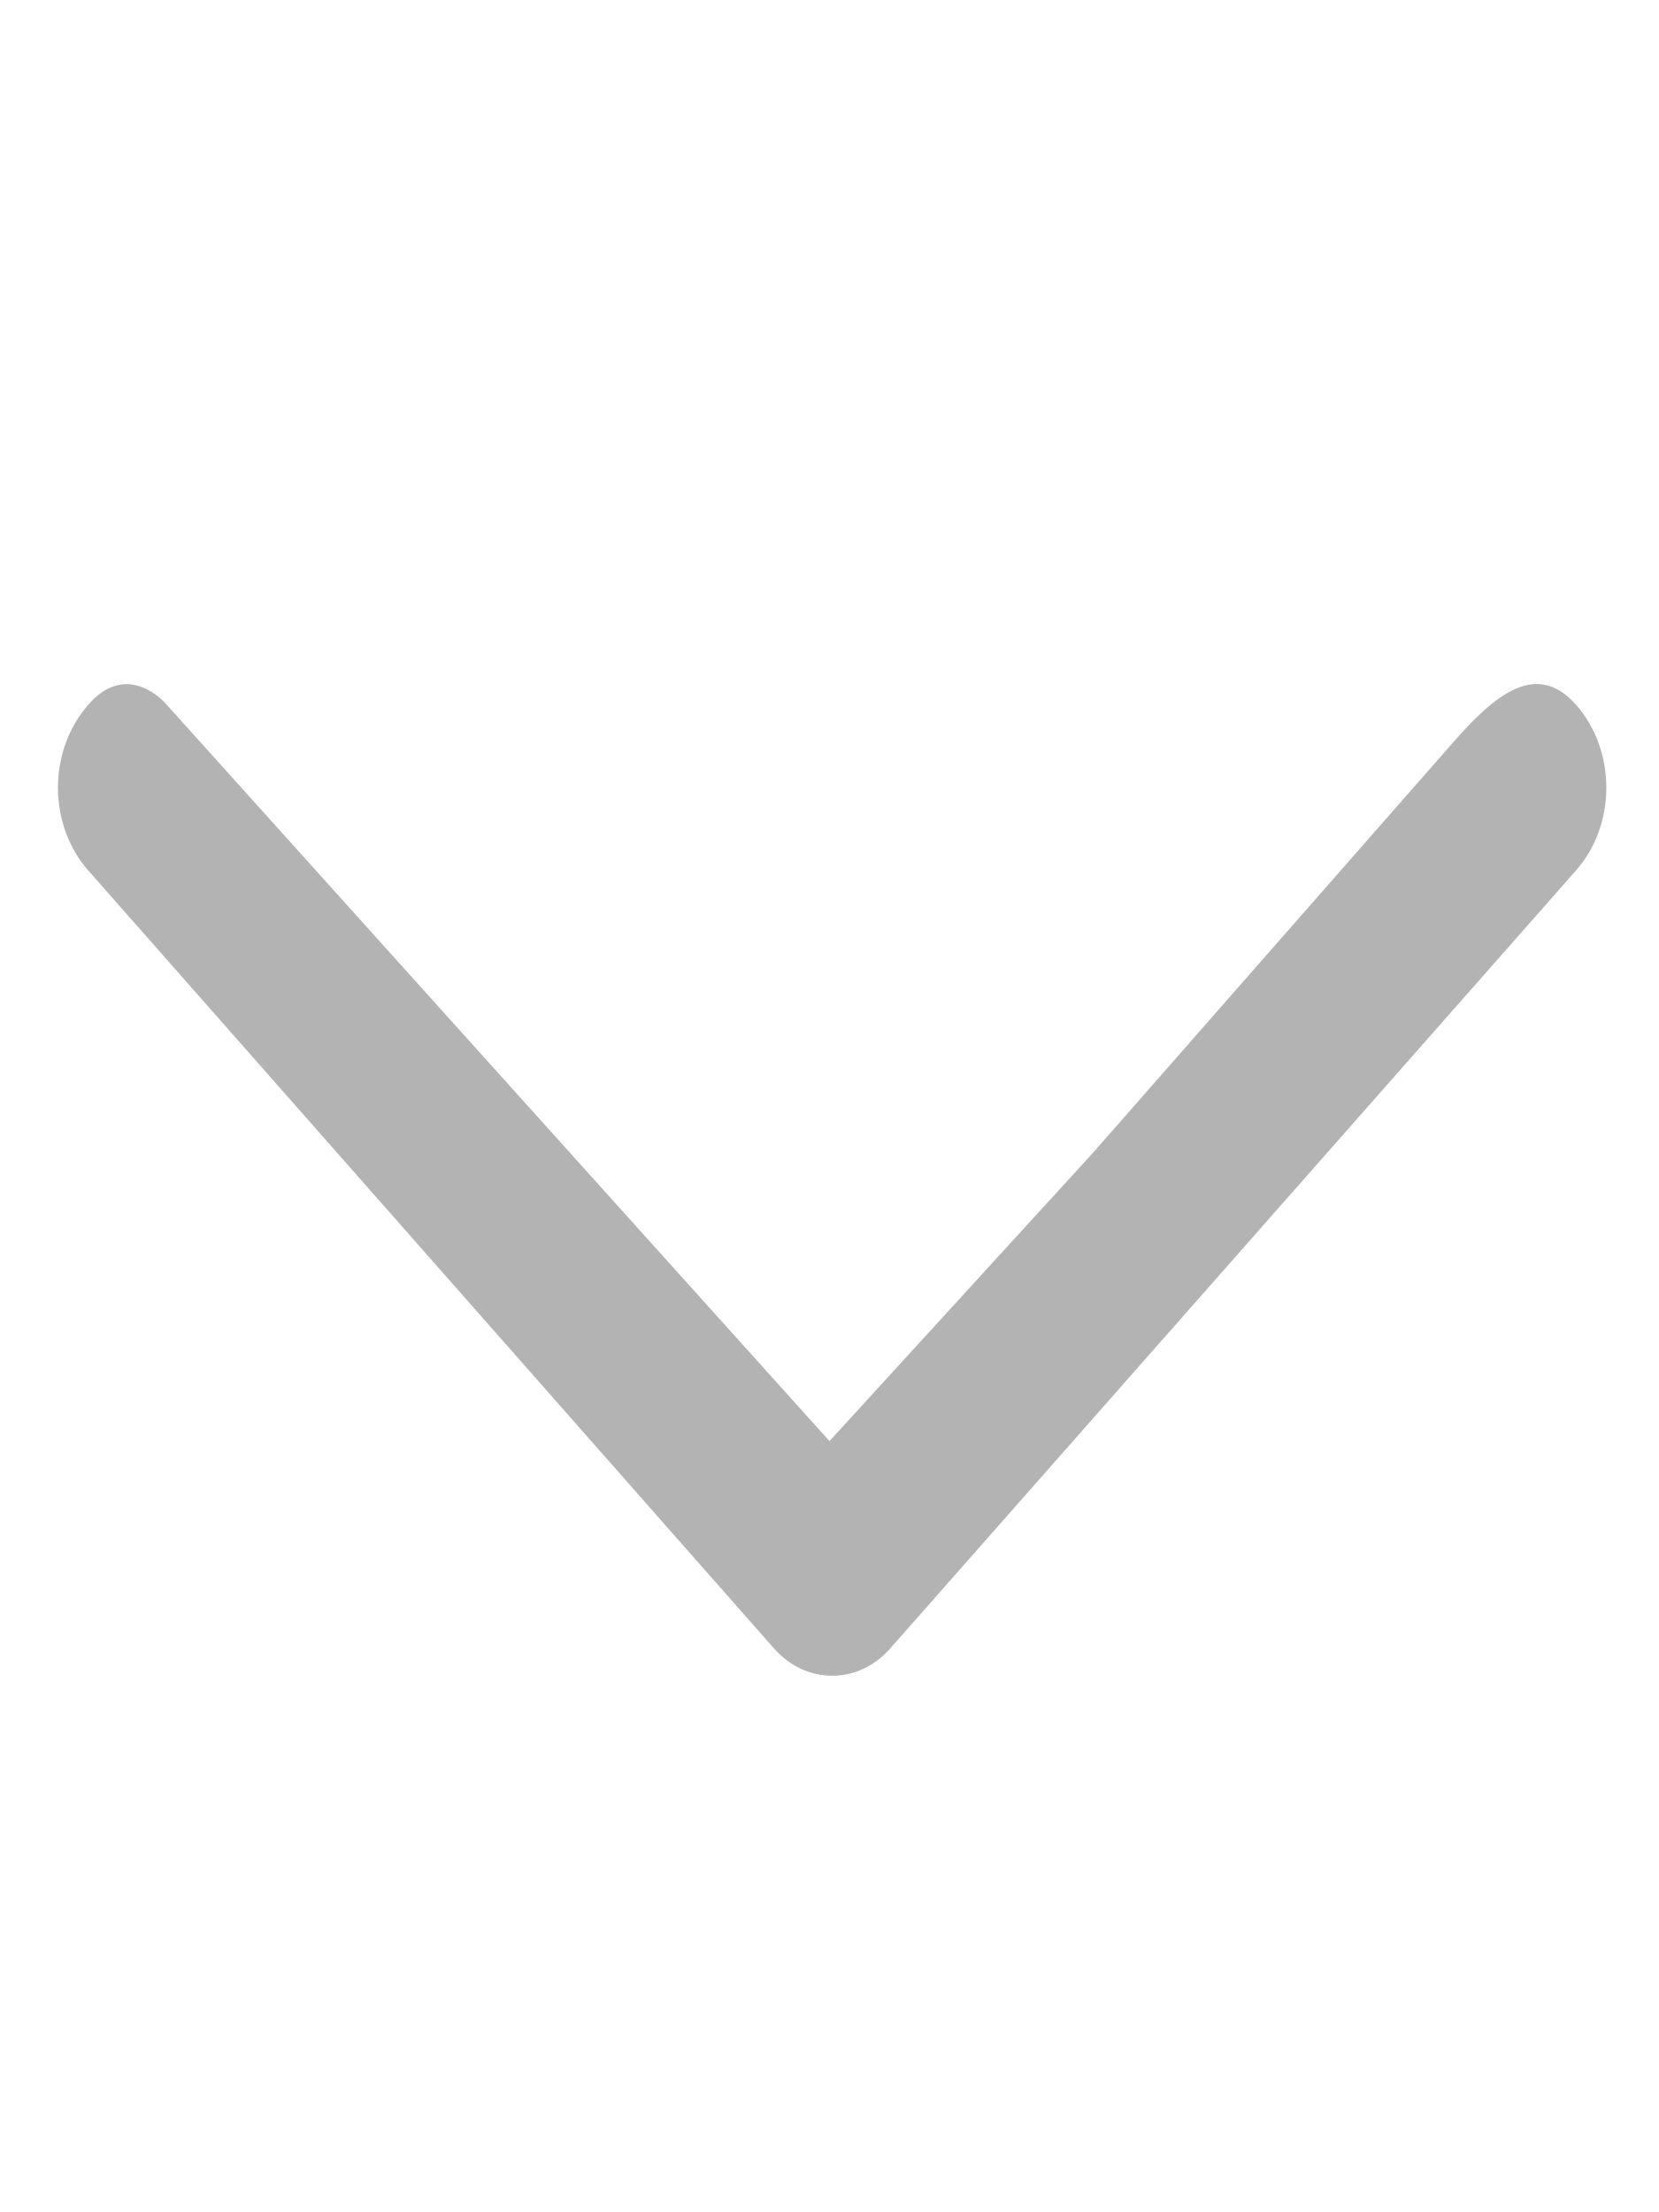
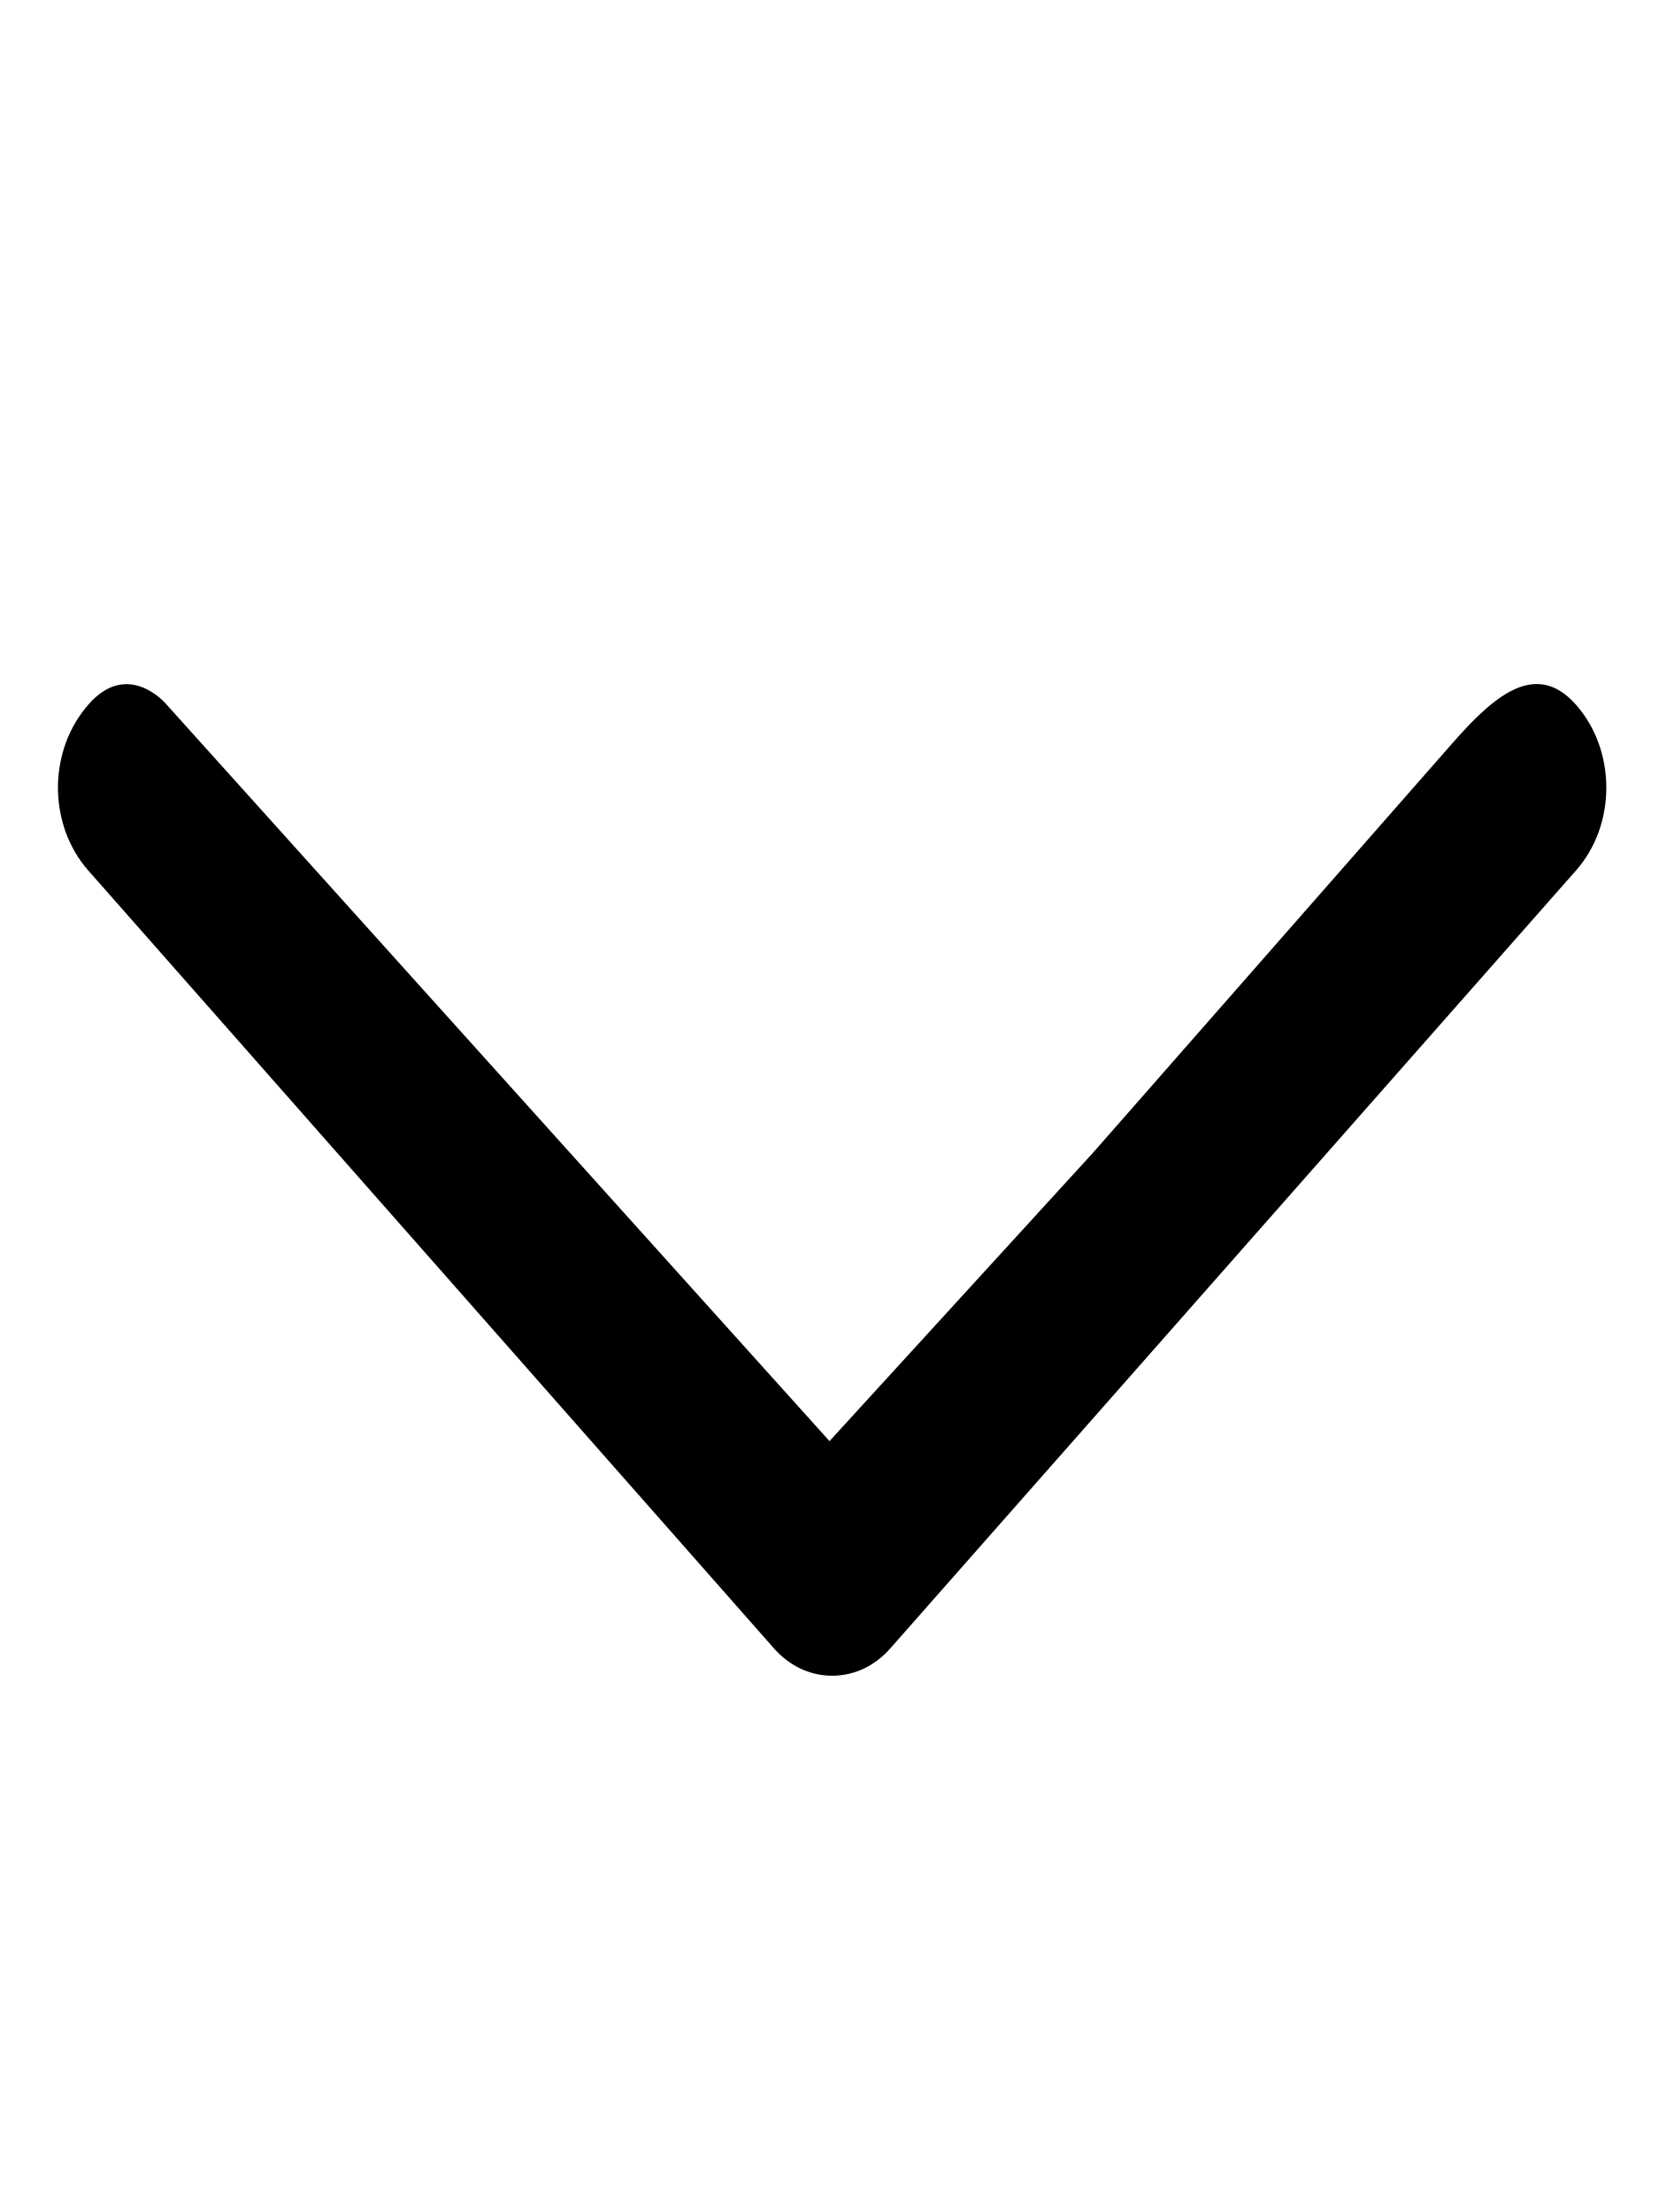
<svg xmlns="http://www.w3.org/2000/svg" width="12" height="16" viewBox="0 0 12 16" fill="none">
-   <g opacity="0.3">
+   <g>
    <path d="M0.638 5.098C0.569 5.177 0.514 5.27 0.476 5.373C0.439 5.476 0.419 5.586 0.419 5.697C0.419 5.809 0.439 5.919 0.476 6.022C0.514 6.124 0.569 6.218 0.638 6.296L5.598 11.923C5.654 11.986 5.719 12.036 5.791 12.07C5.864 12.104 5.941 12.121 6.019 12.121C6.097 12.121 6.175 12.104 6.247 12.07C6.319 12.036 6.385 11.986 6.44 11.923L11.4 6.296C11.692 5.965 11.692 5.43 11.4 5.098C11.107 4.766 10.8 5.041 10.508 5.373L7.908 8.336L6 10.424L1.2 5.091C1.2 5.091 0.925 4.766 0.638 5.098Z" fill="black" />
  </g>
</svg>
